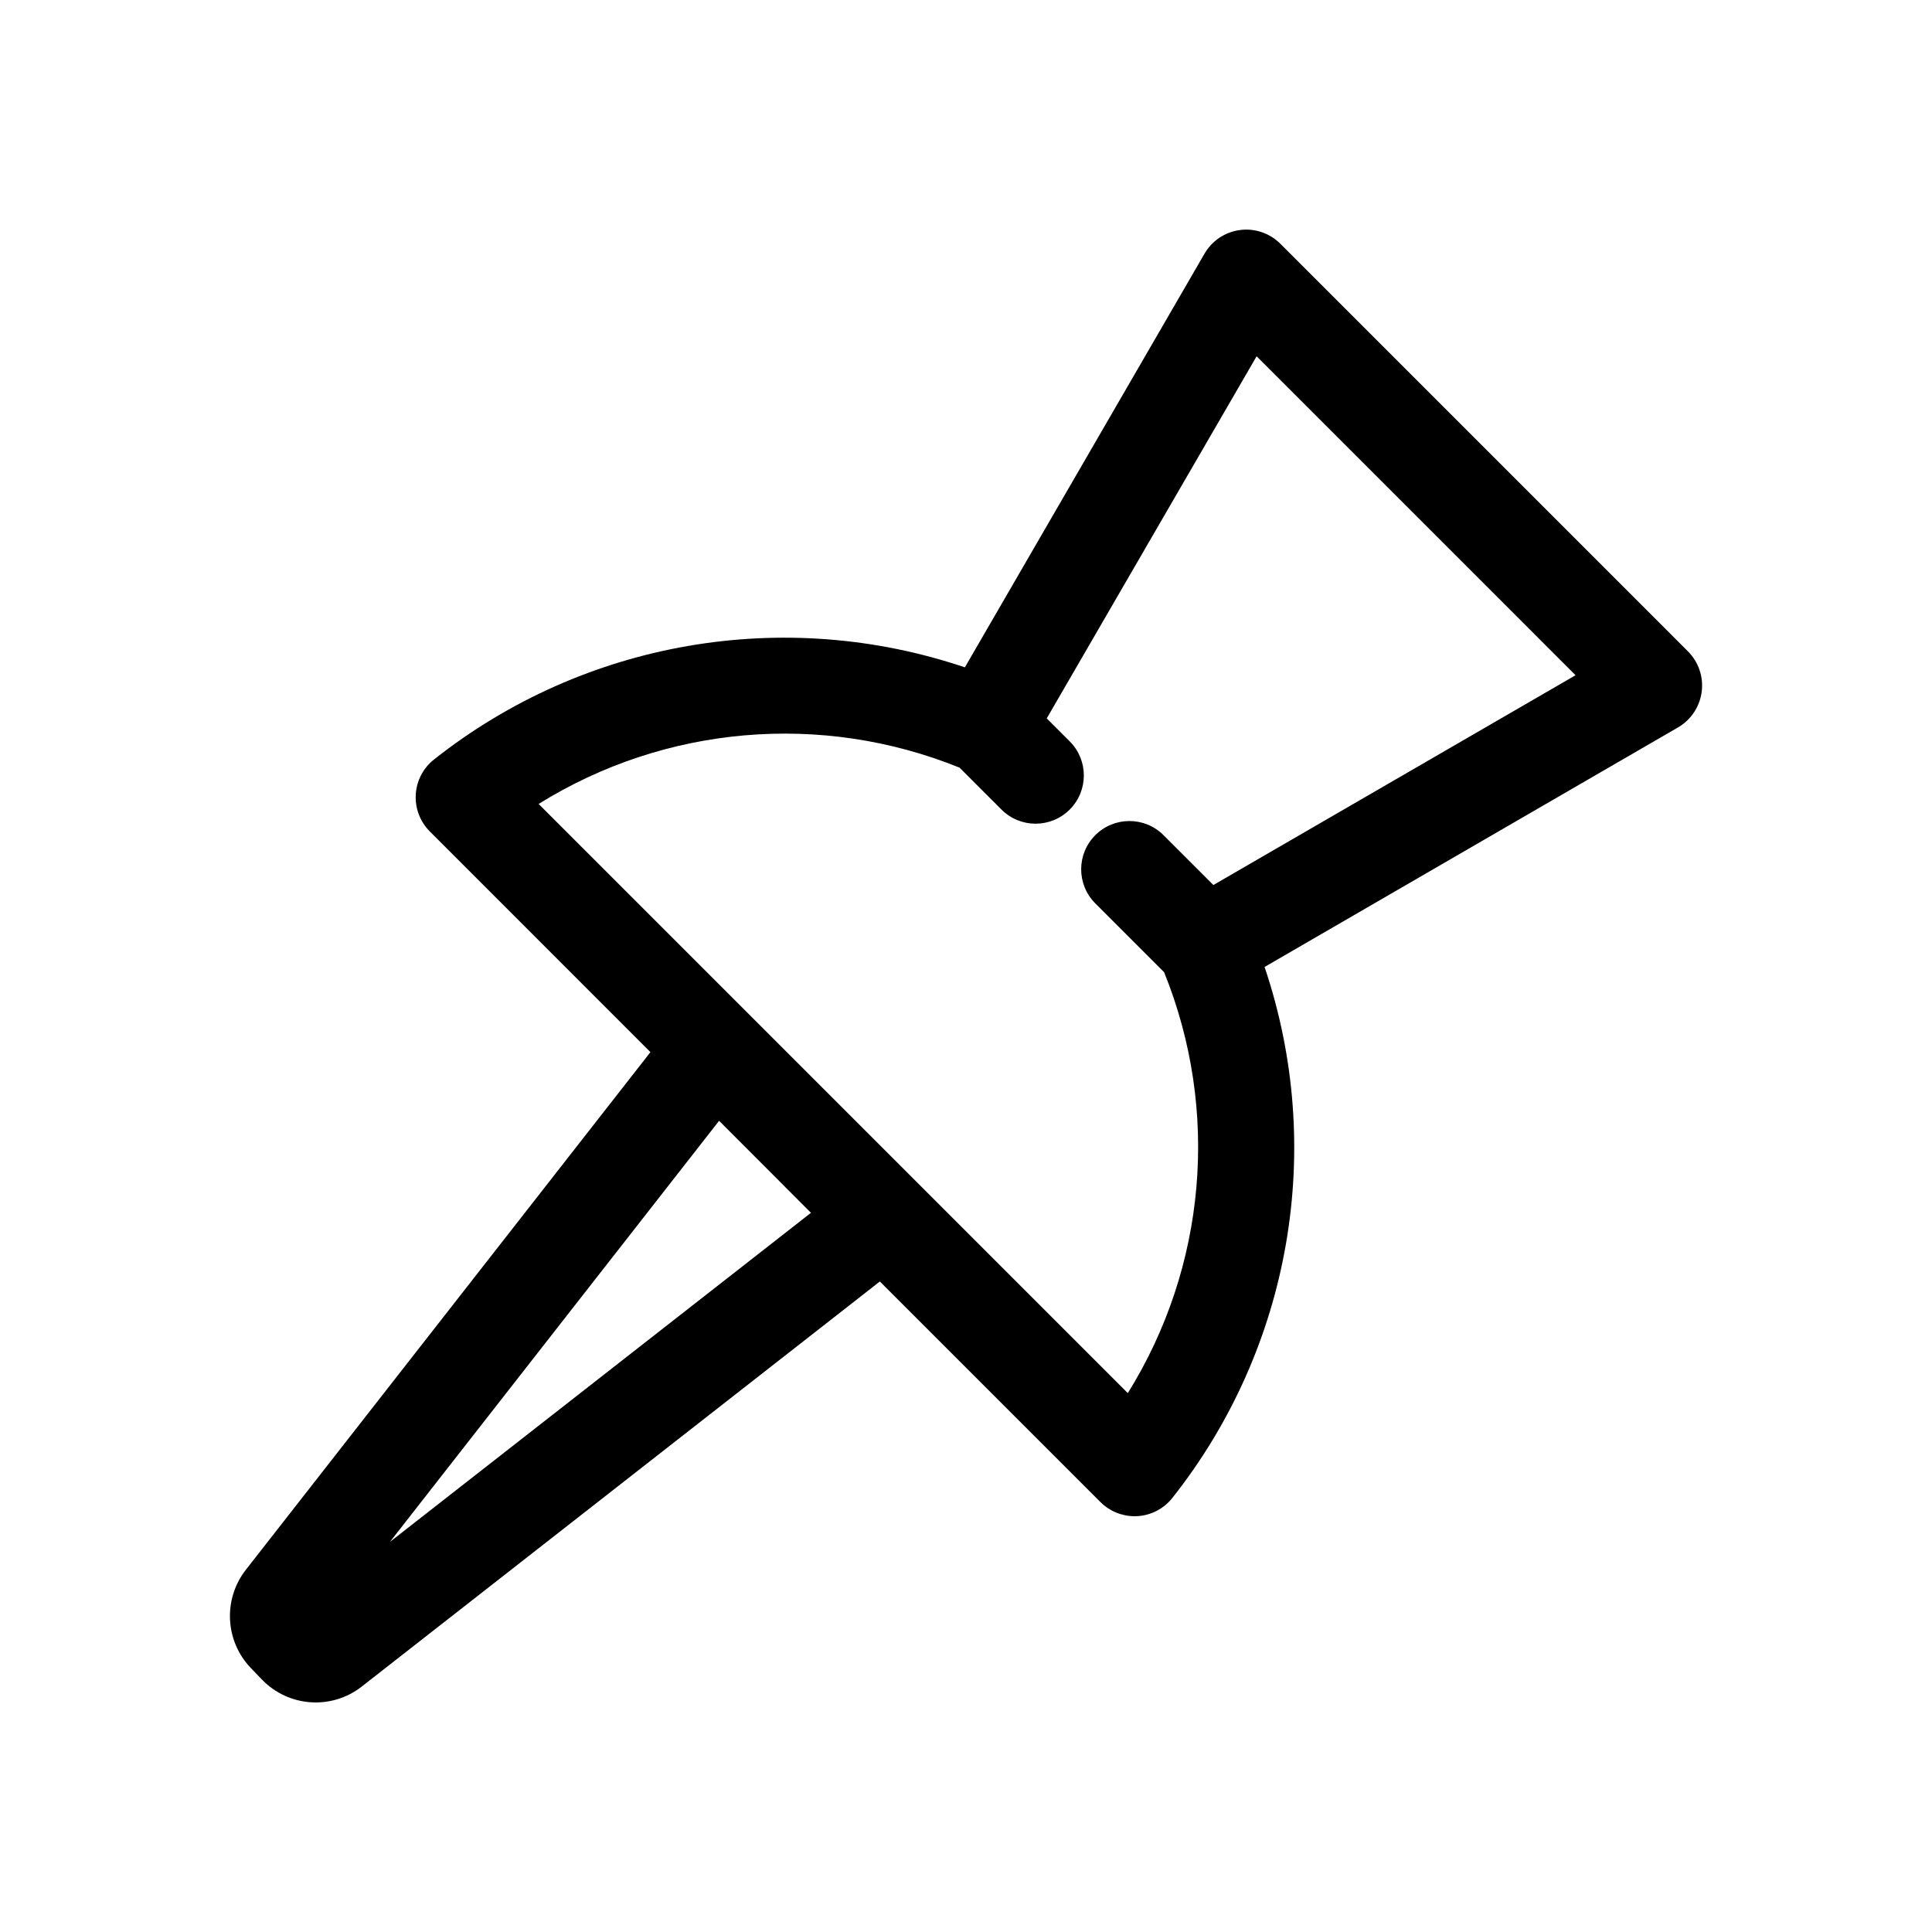
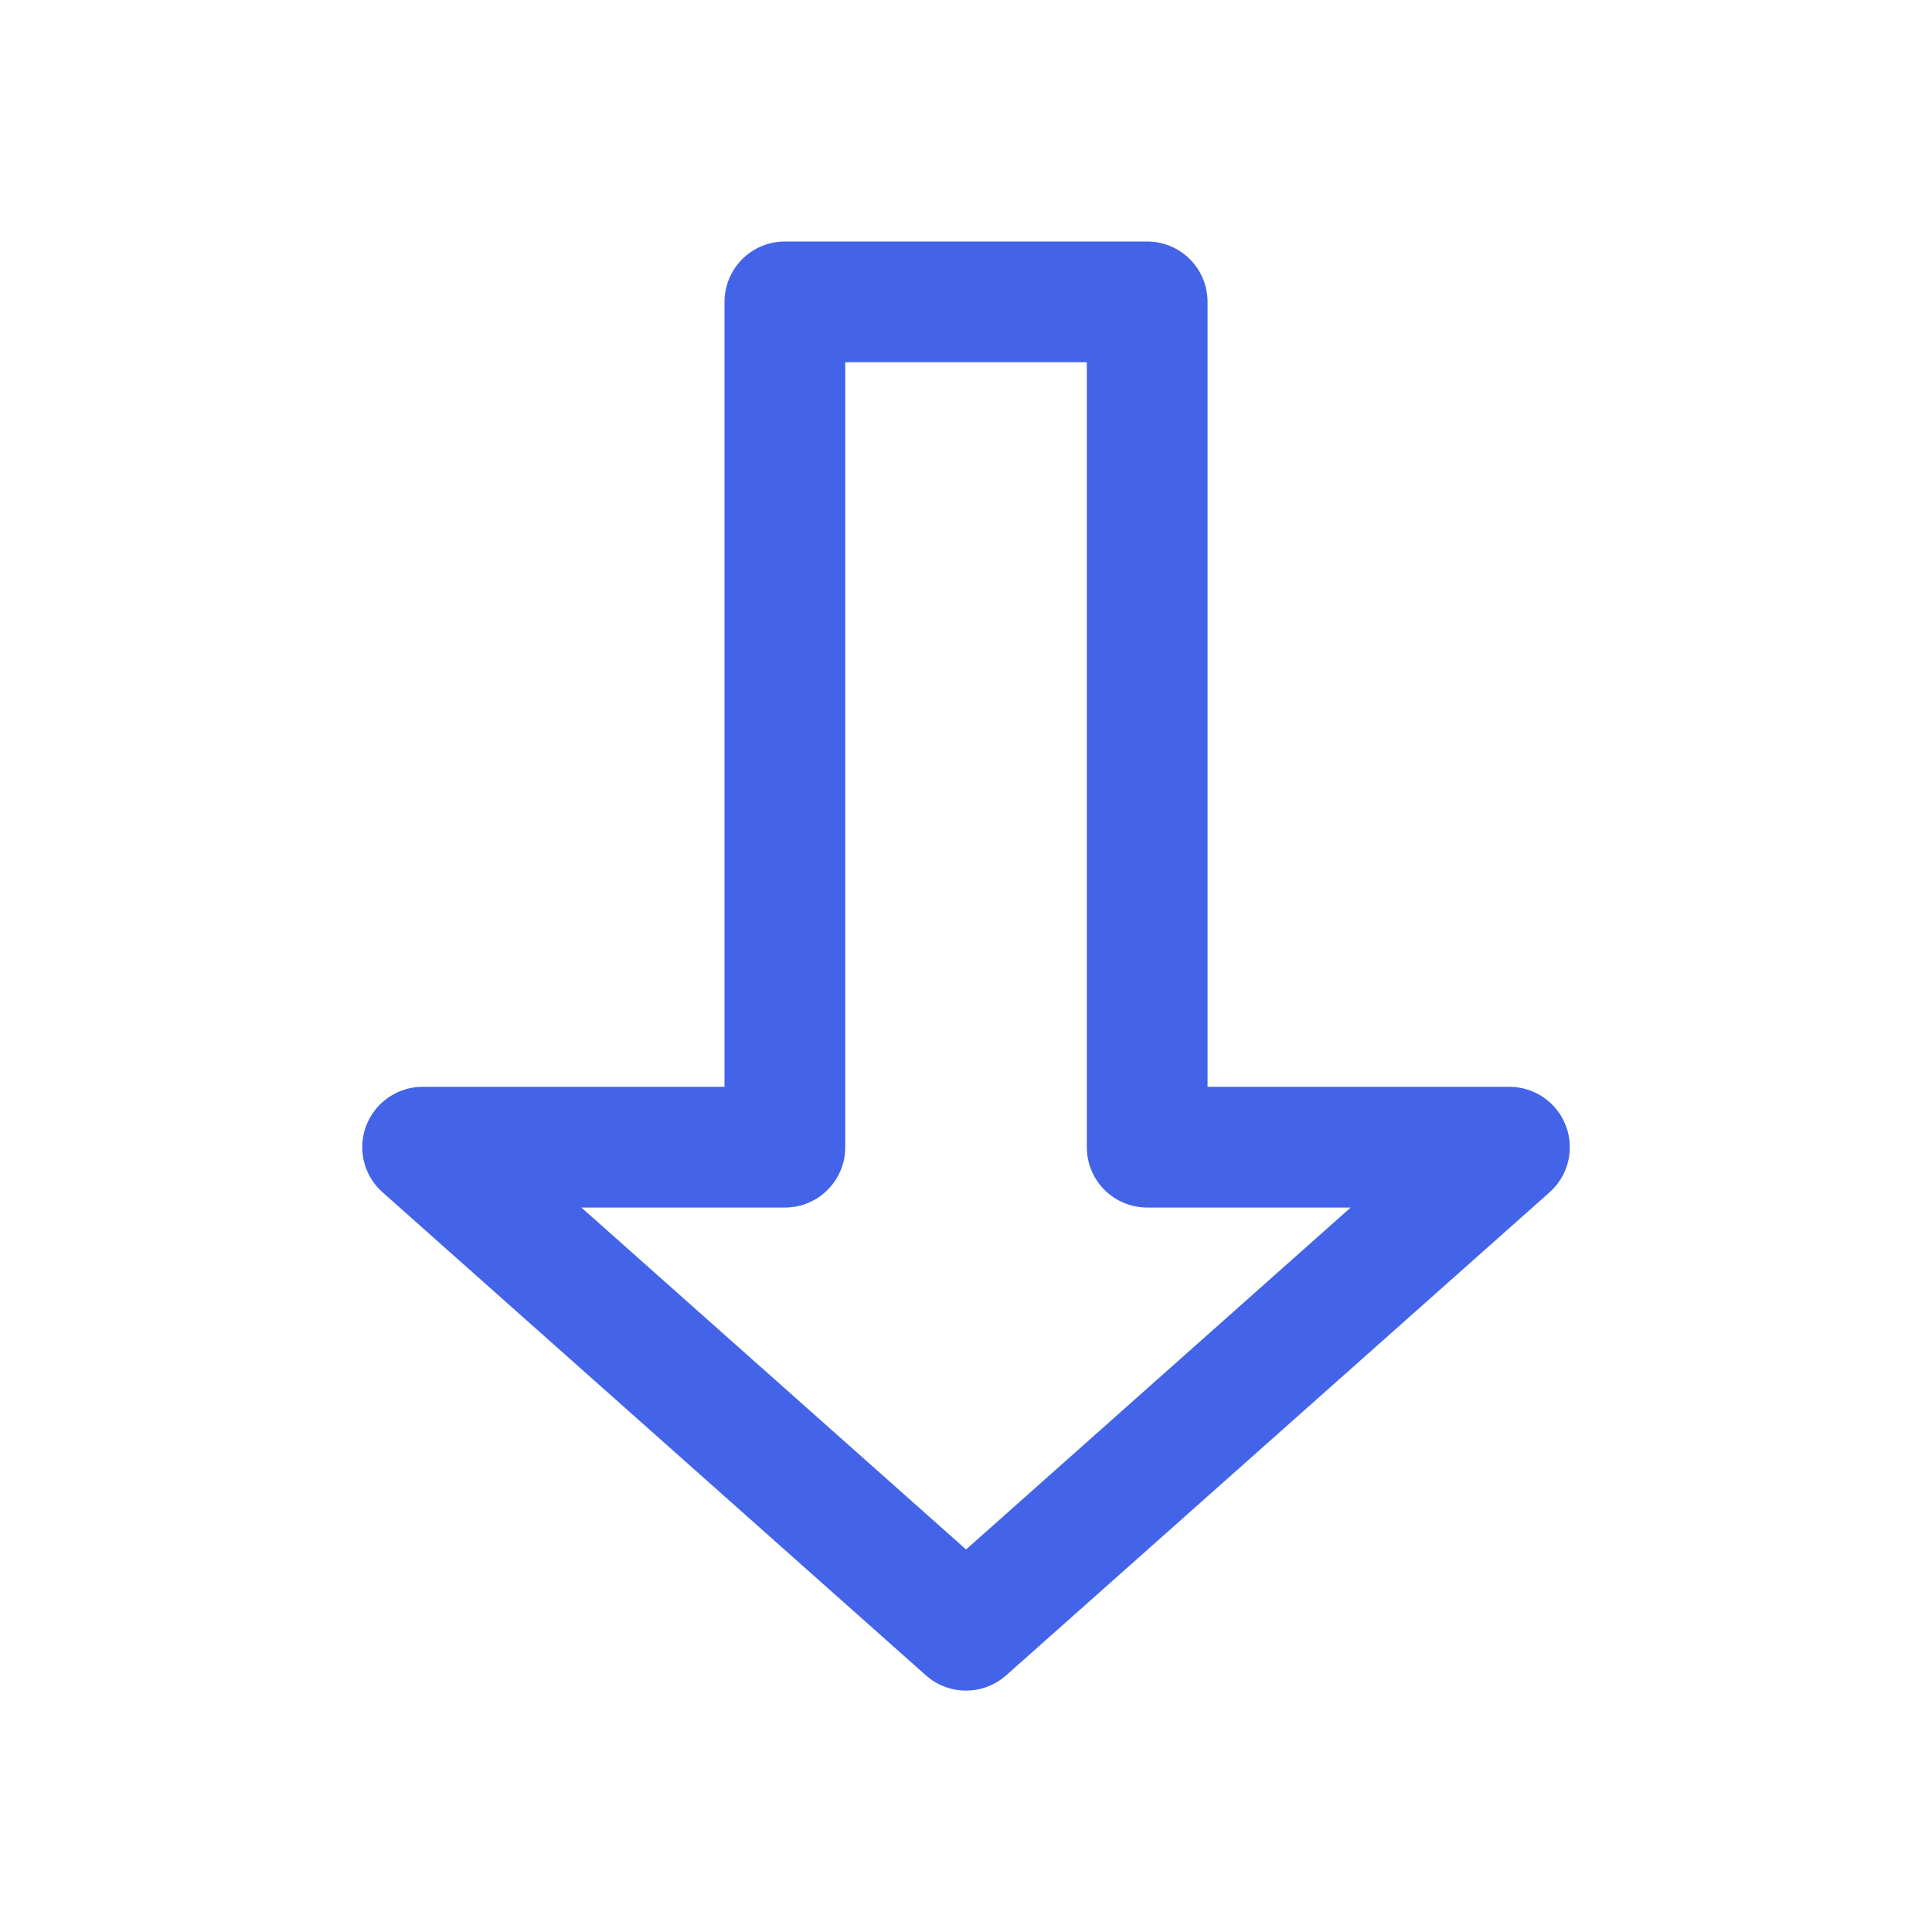
- <svg xmlns="http://www.w3.org/2000/svg" id="Camada_1" data-name="Camada 1" viewBox="0 0 24 24">
-   <path d="M21.139,8.593a.6.6,0,0,0-.17-.501L15.905,3.028a.599.599,0,0,0-.942.123L11.986,8.29A7.014,7.014,0,0,0,5.396,9.431a.599.599,0,0,0-.057.897L8.08,13.07,3.052,19.503a.934.934,0,0,0,.064,1.218l.138.143a.927.927,0,0,0,1.241.086h-0l6.435-5.031,2.74,2.74a.6.6,0,0,0,.424.176l.038-.001a.599.599,0,0,0,.436-.232,7.014,7.014,0,0,0,1.141-6.59l5.138-2.977A.602.602,0,0,0,21.139,8.593ZM10.074,15.066,4.844,19.154l4.089-5.231Zm4.999-4.072-.619-.619a.599.599,0,0,0-.848.847l.855.855a5.788,5.788,0,0,1-.451,5.229L6.691,9.987a5.787,5.787,0,0,1,5.229-.451l.521.521a.599.599,0,0,0,.847-.848l-.285-.285,2.607-4.498,3.962,3.962Z" />
+ <svg xmlns="http://www.w3.org/2000/svg" width="32" height="32" viewBox="0 0 32 32" fill="none">
+   <path fill-rule="evenodd" clip-rule="evenodd" d="M12.293 4.293C12.481 4.105 12.735 4 13 4H19.001C19.553 4 20.001 4.448 20.001 5V18.001H25.001C25.416 18.001 25.788 18.258 25.936 18.646C26.084 19.034 25.976 19.473 25.666 19.748L16.665 27.749C16.286 28.086 15.715 28.086 15.336 27.749L6.336 19.748C6.025 19.473 5.918 19.034 6.065 18.646C6.213 18.258 6.585 18.001 7 18.001L12 18.001L12 5C12 4.735 12.106 4.48 12.293 4.293ZM14 6V19.001C14 19.553 13.553 20.001 13 20.001L9.63 20.001L16.001 25.664L22.371 20.001H19.001C18.448 20.001 18.001 19.553 18.001 19.001V6H14Z" fill="#4364E8" />
</svg>
